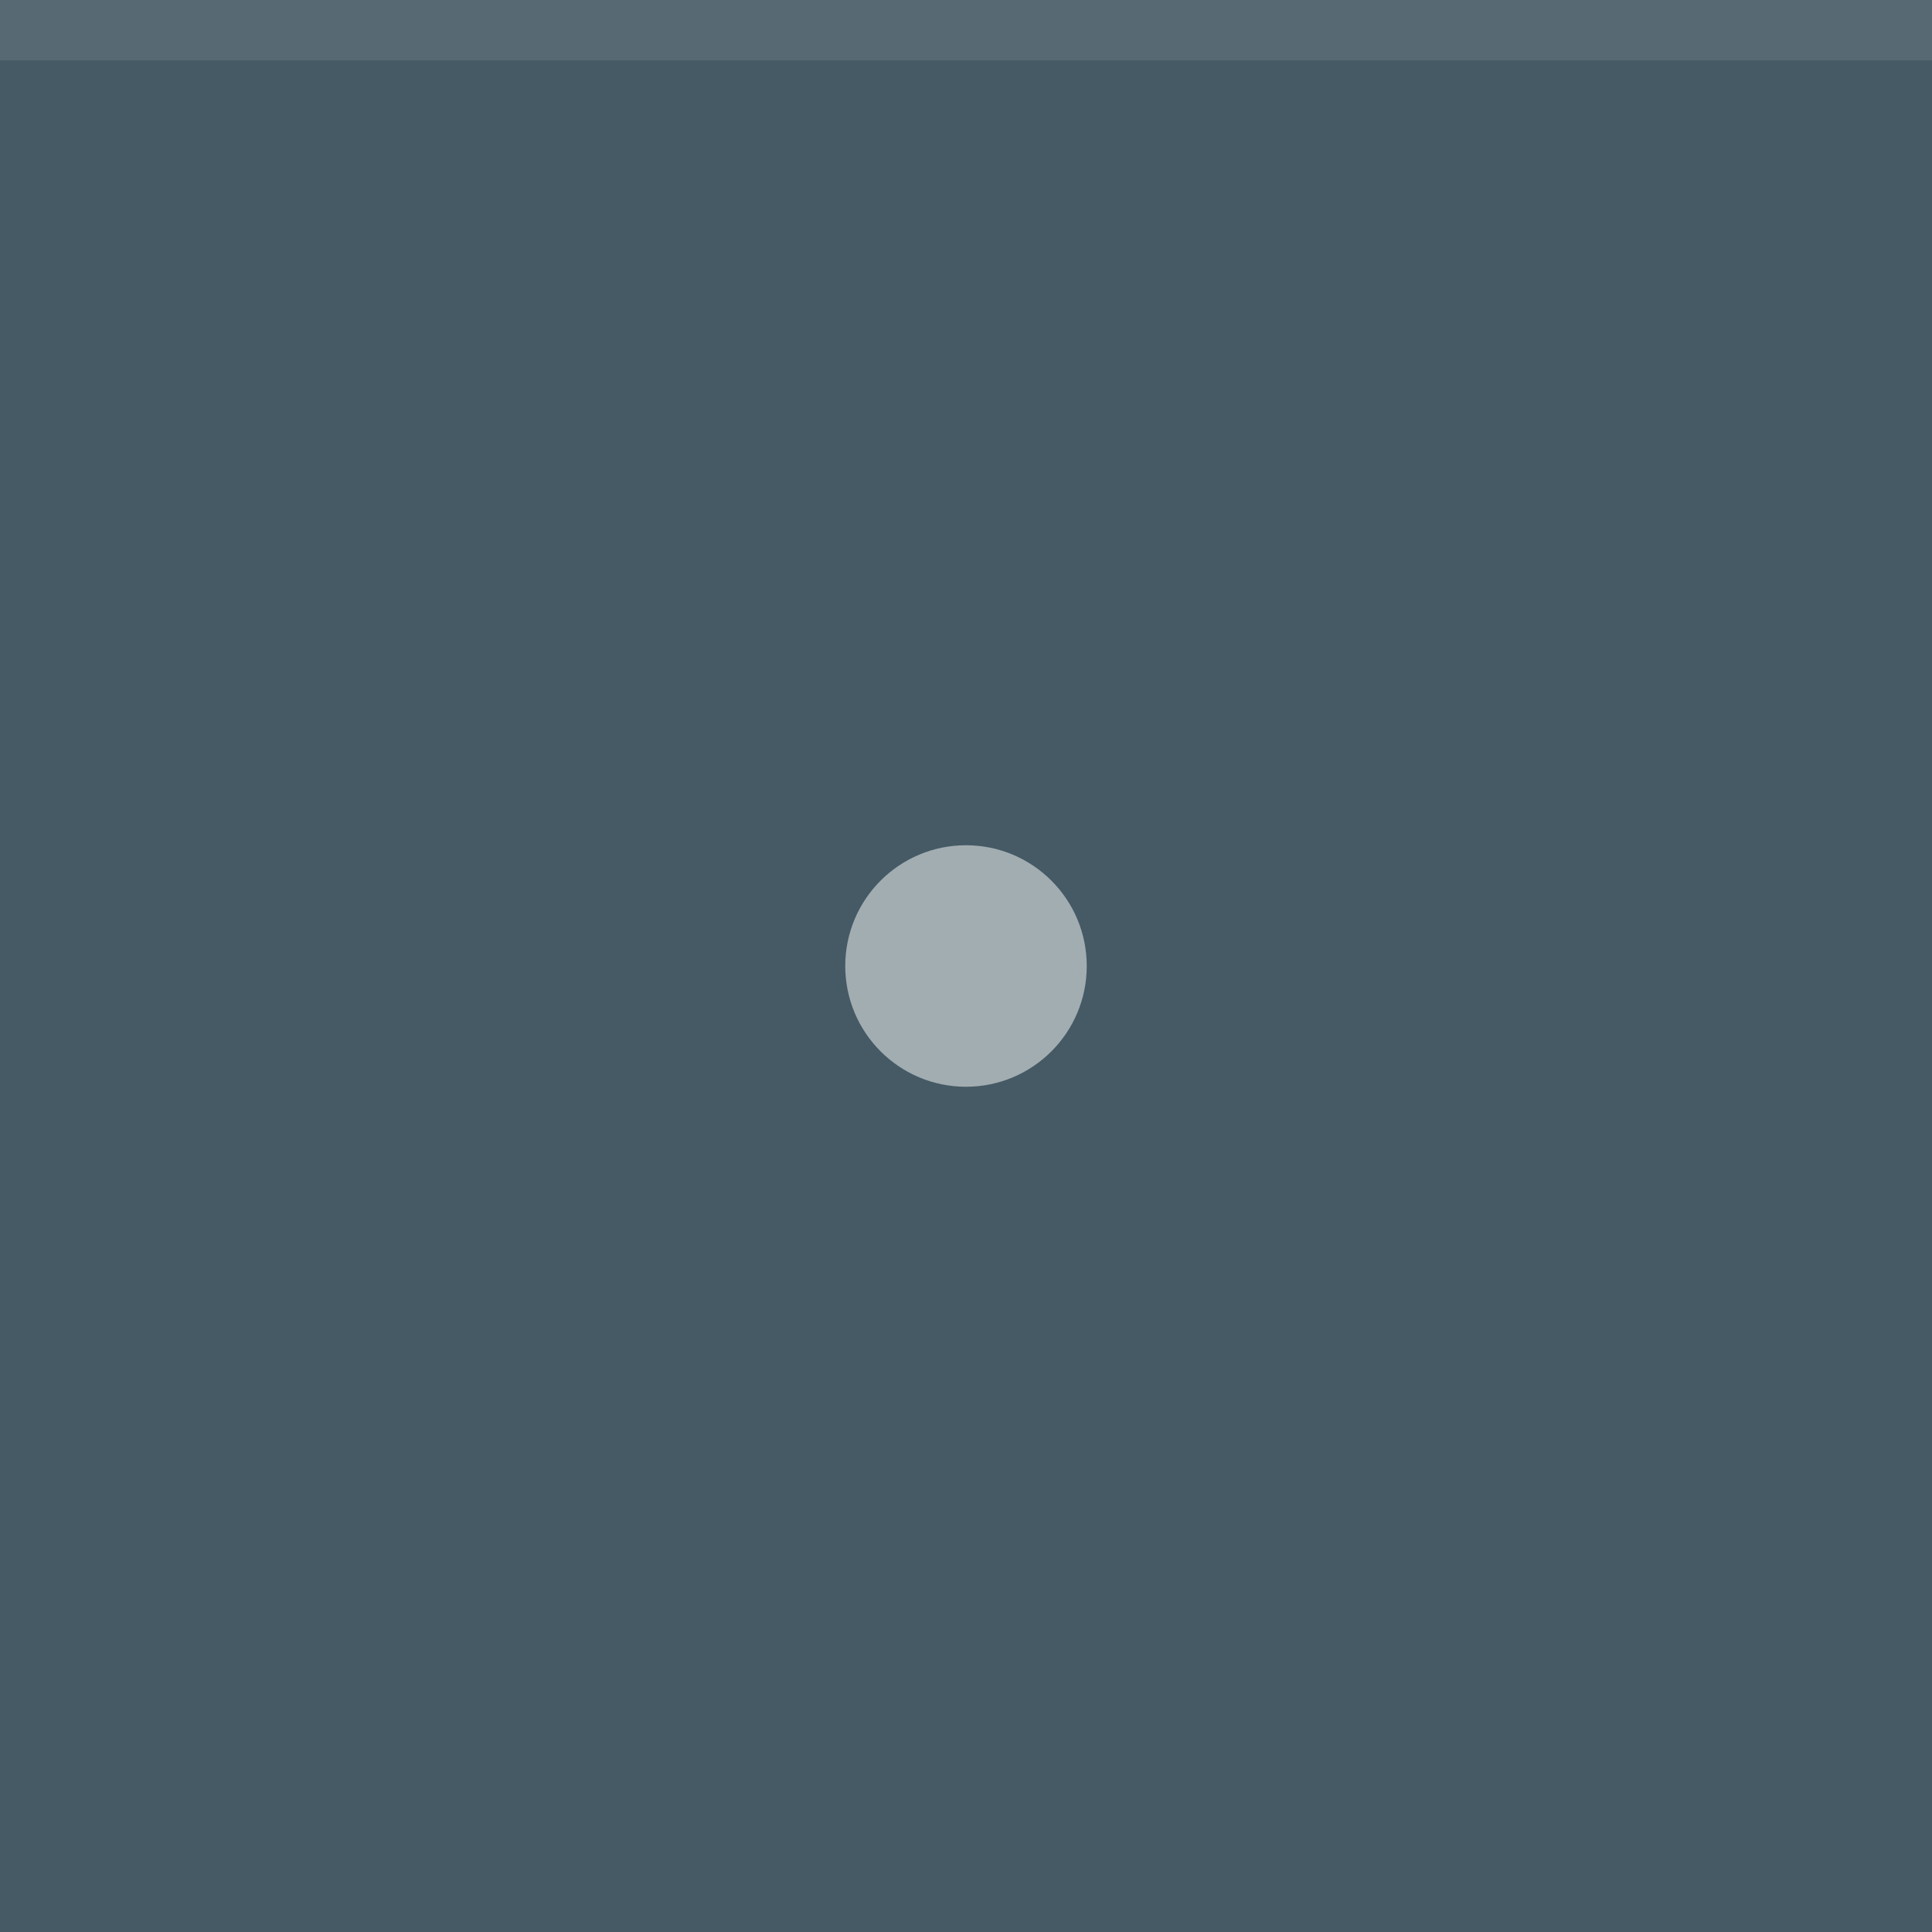
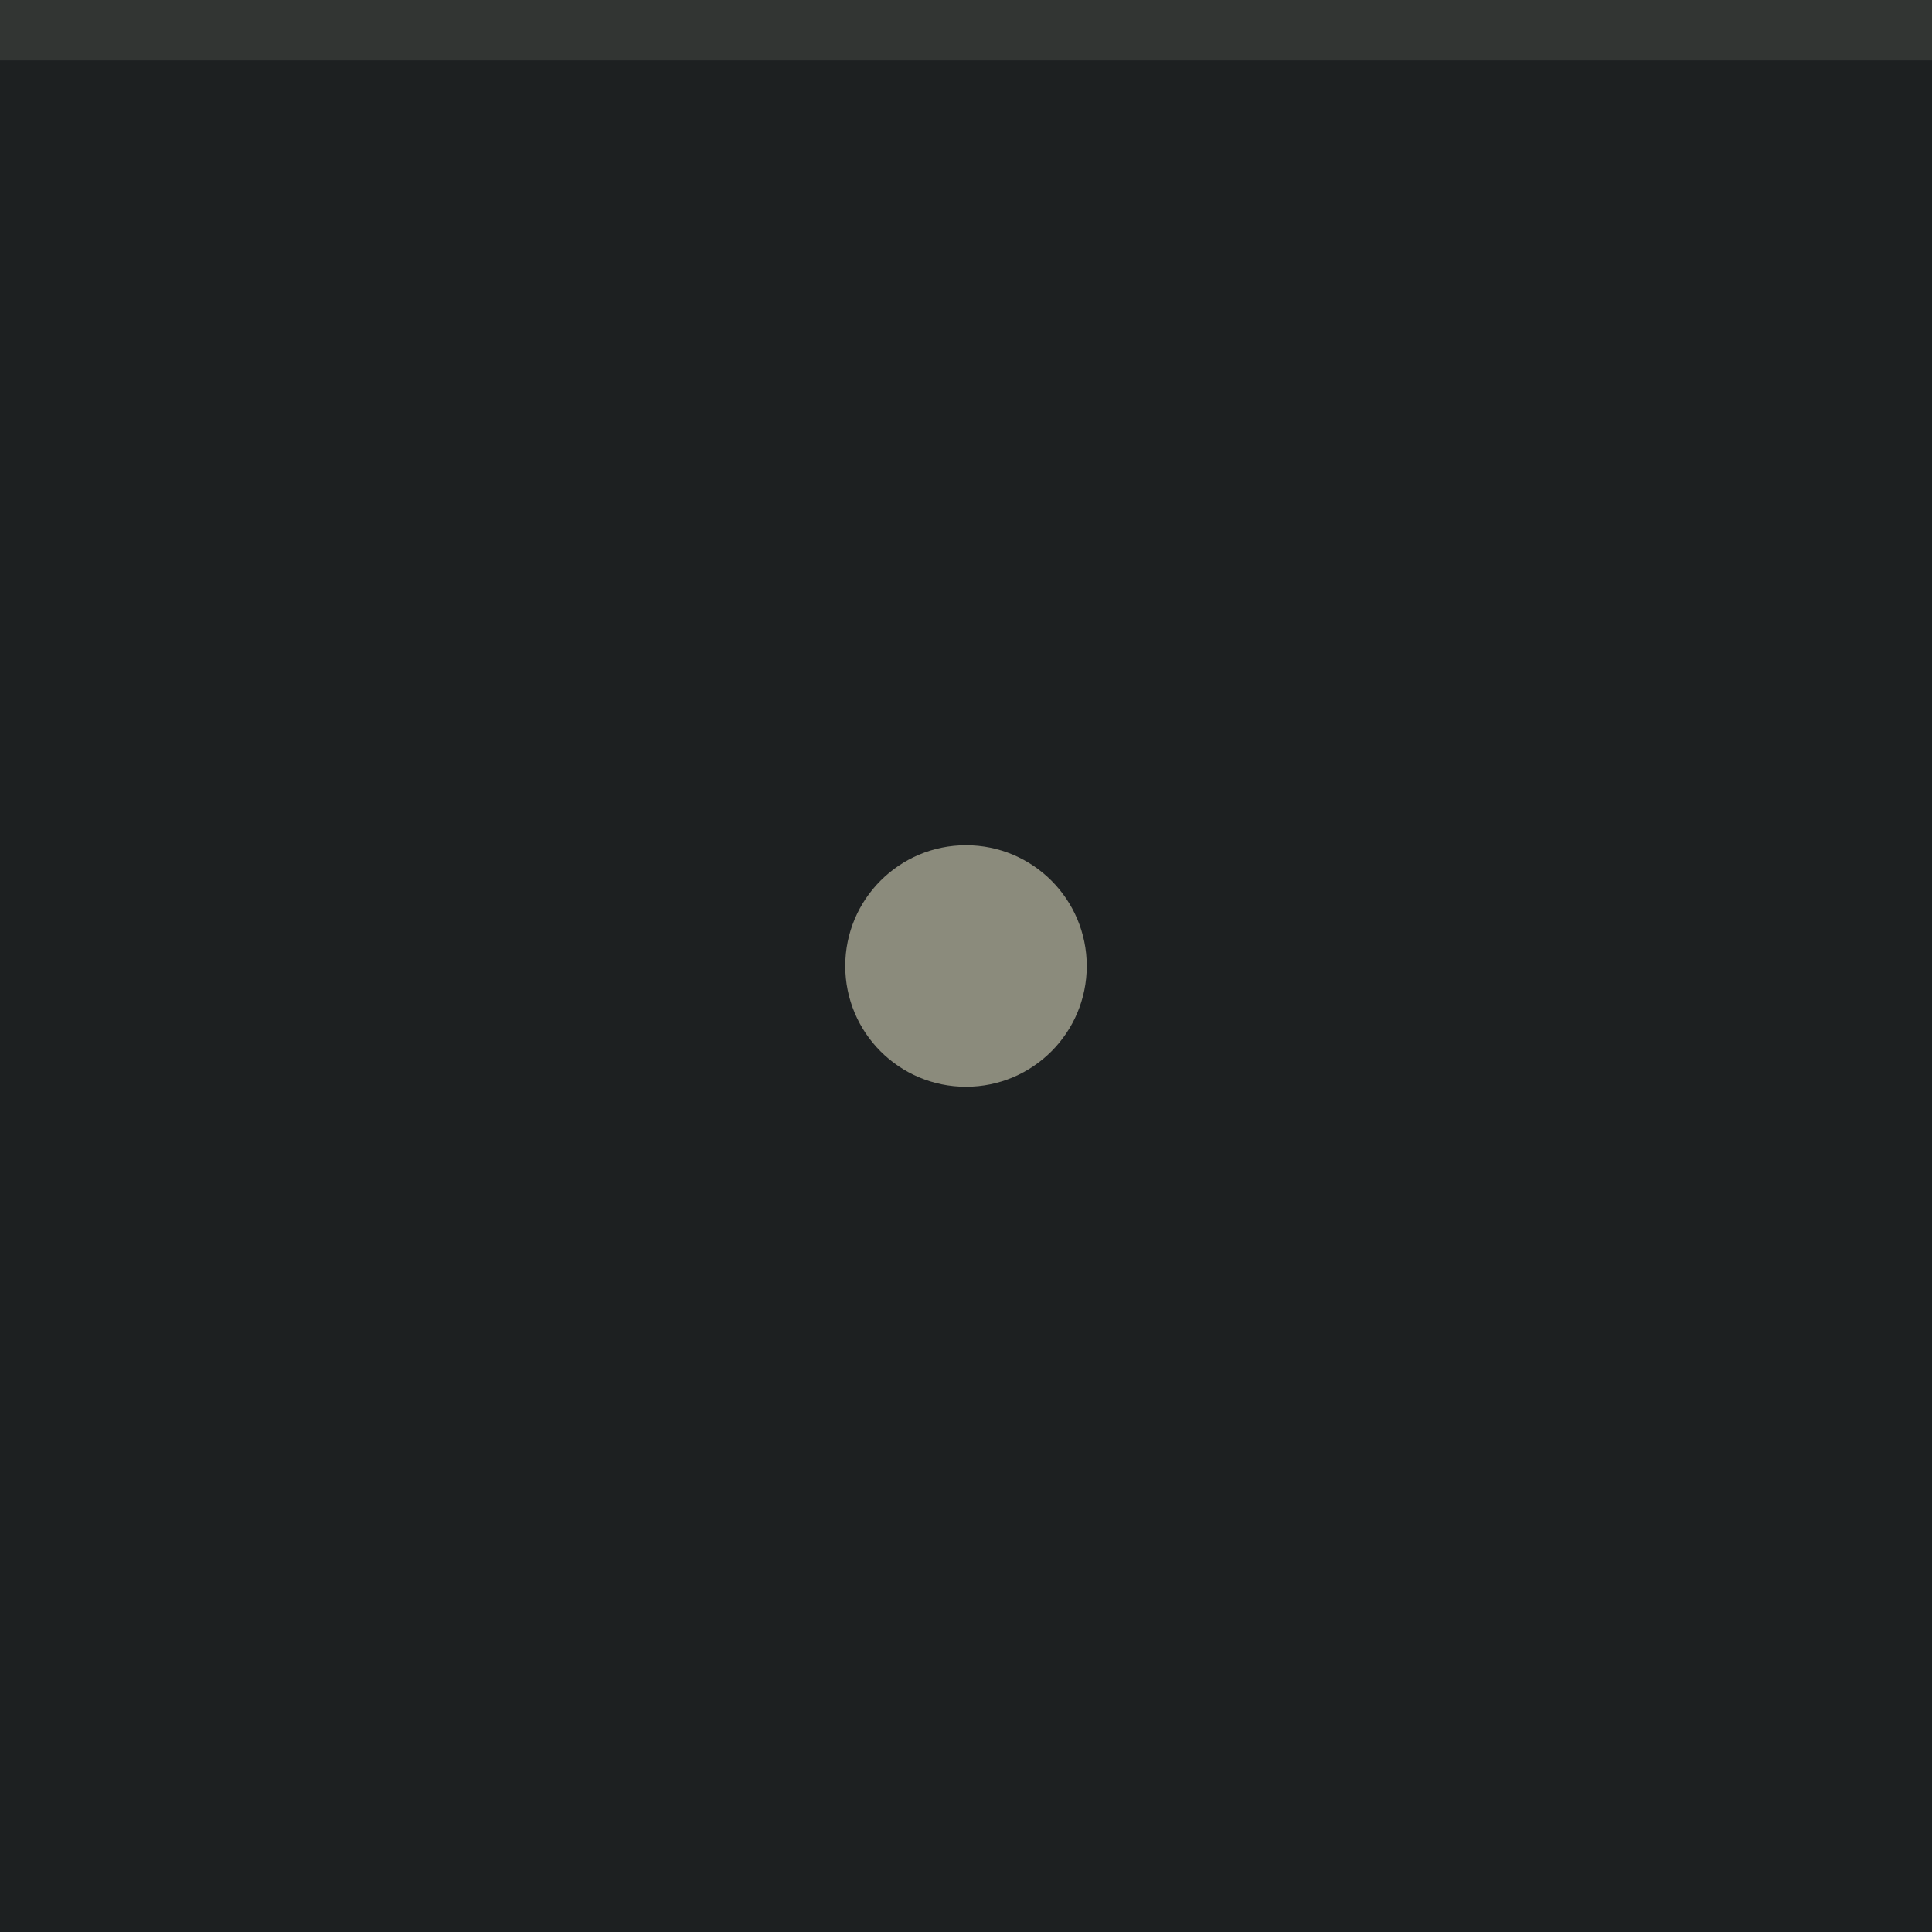
<svg xmlns="http://www.w3.org/2000/svg" width="32" height="32" viewBox="0 0 32 32">
-   <rect width="32" height="32" fill="#455A64" />
-   <rect width="32" height="1" fill="#FFFFFF" fill-opacity="0.1" />
-   <g fill="#FFFFFF" opacity="0.5">
+   <rect width="32" height="32" fill="#1D2021" />
+   <rect width="32" height="1" fill="#F9F5D7" fill-opacity="0.1" />
+   <g fill="#F9F5D7" opacity="0.5">
    <circle cx="16" cy="16" r="12" opacity="0" />
    <circle cx="16" cy="16" r="2" />
  </g>
</svg>
